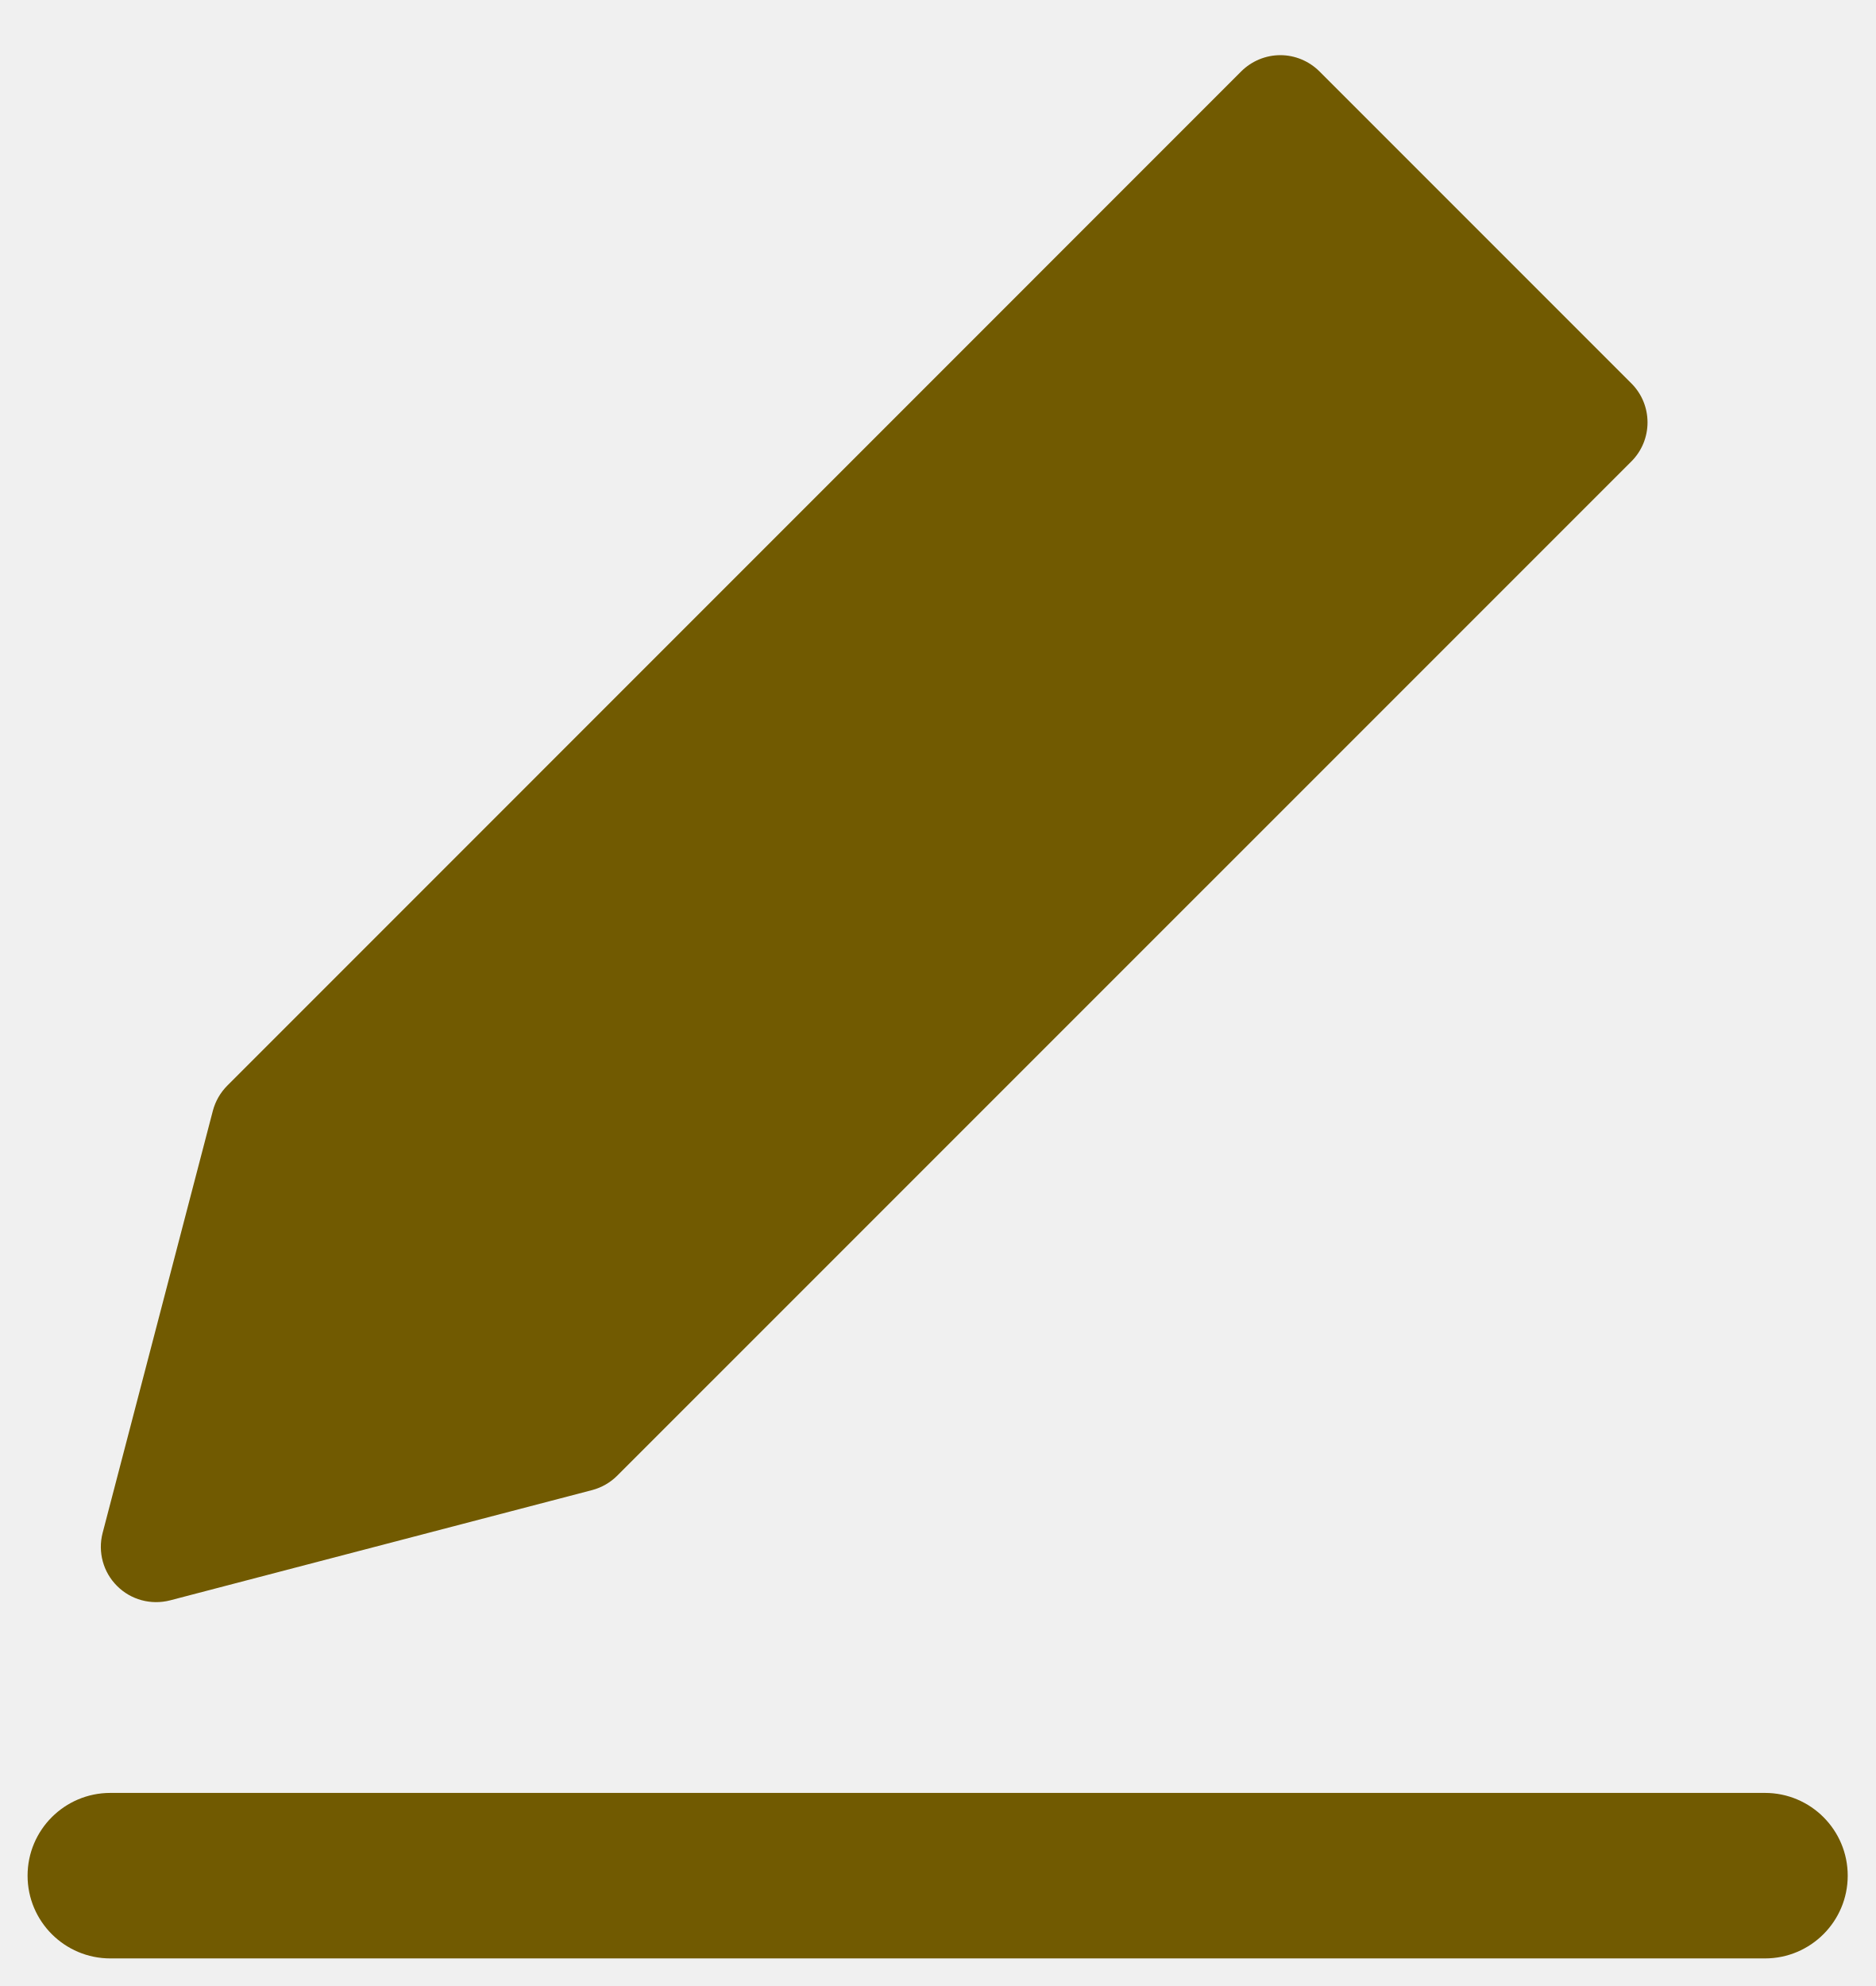
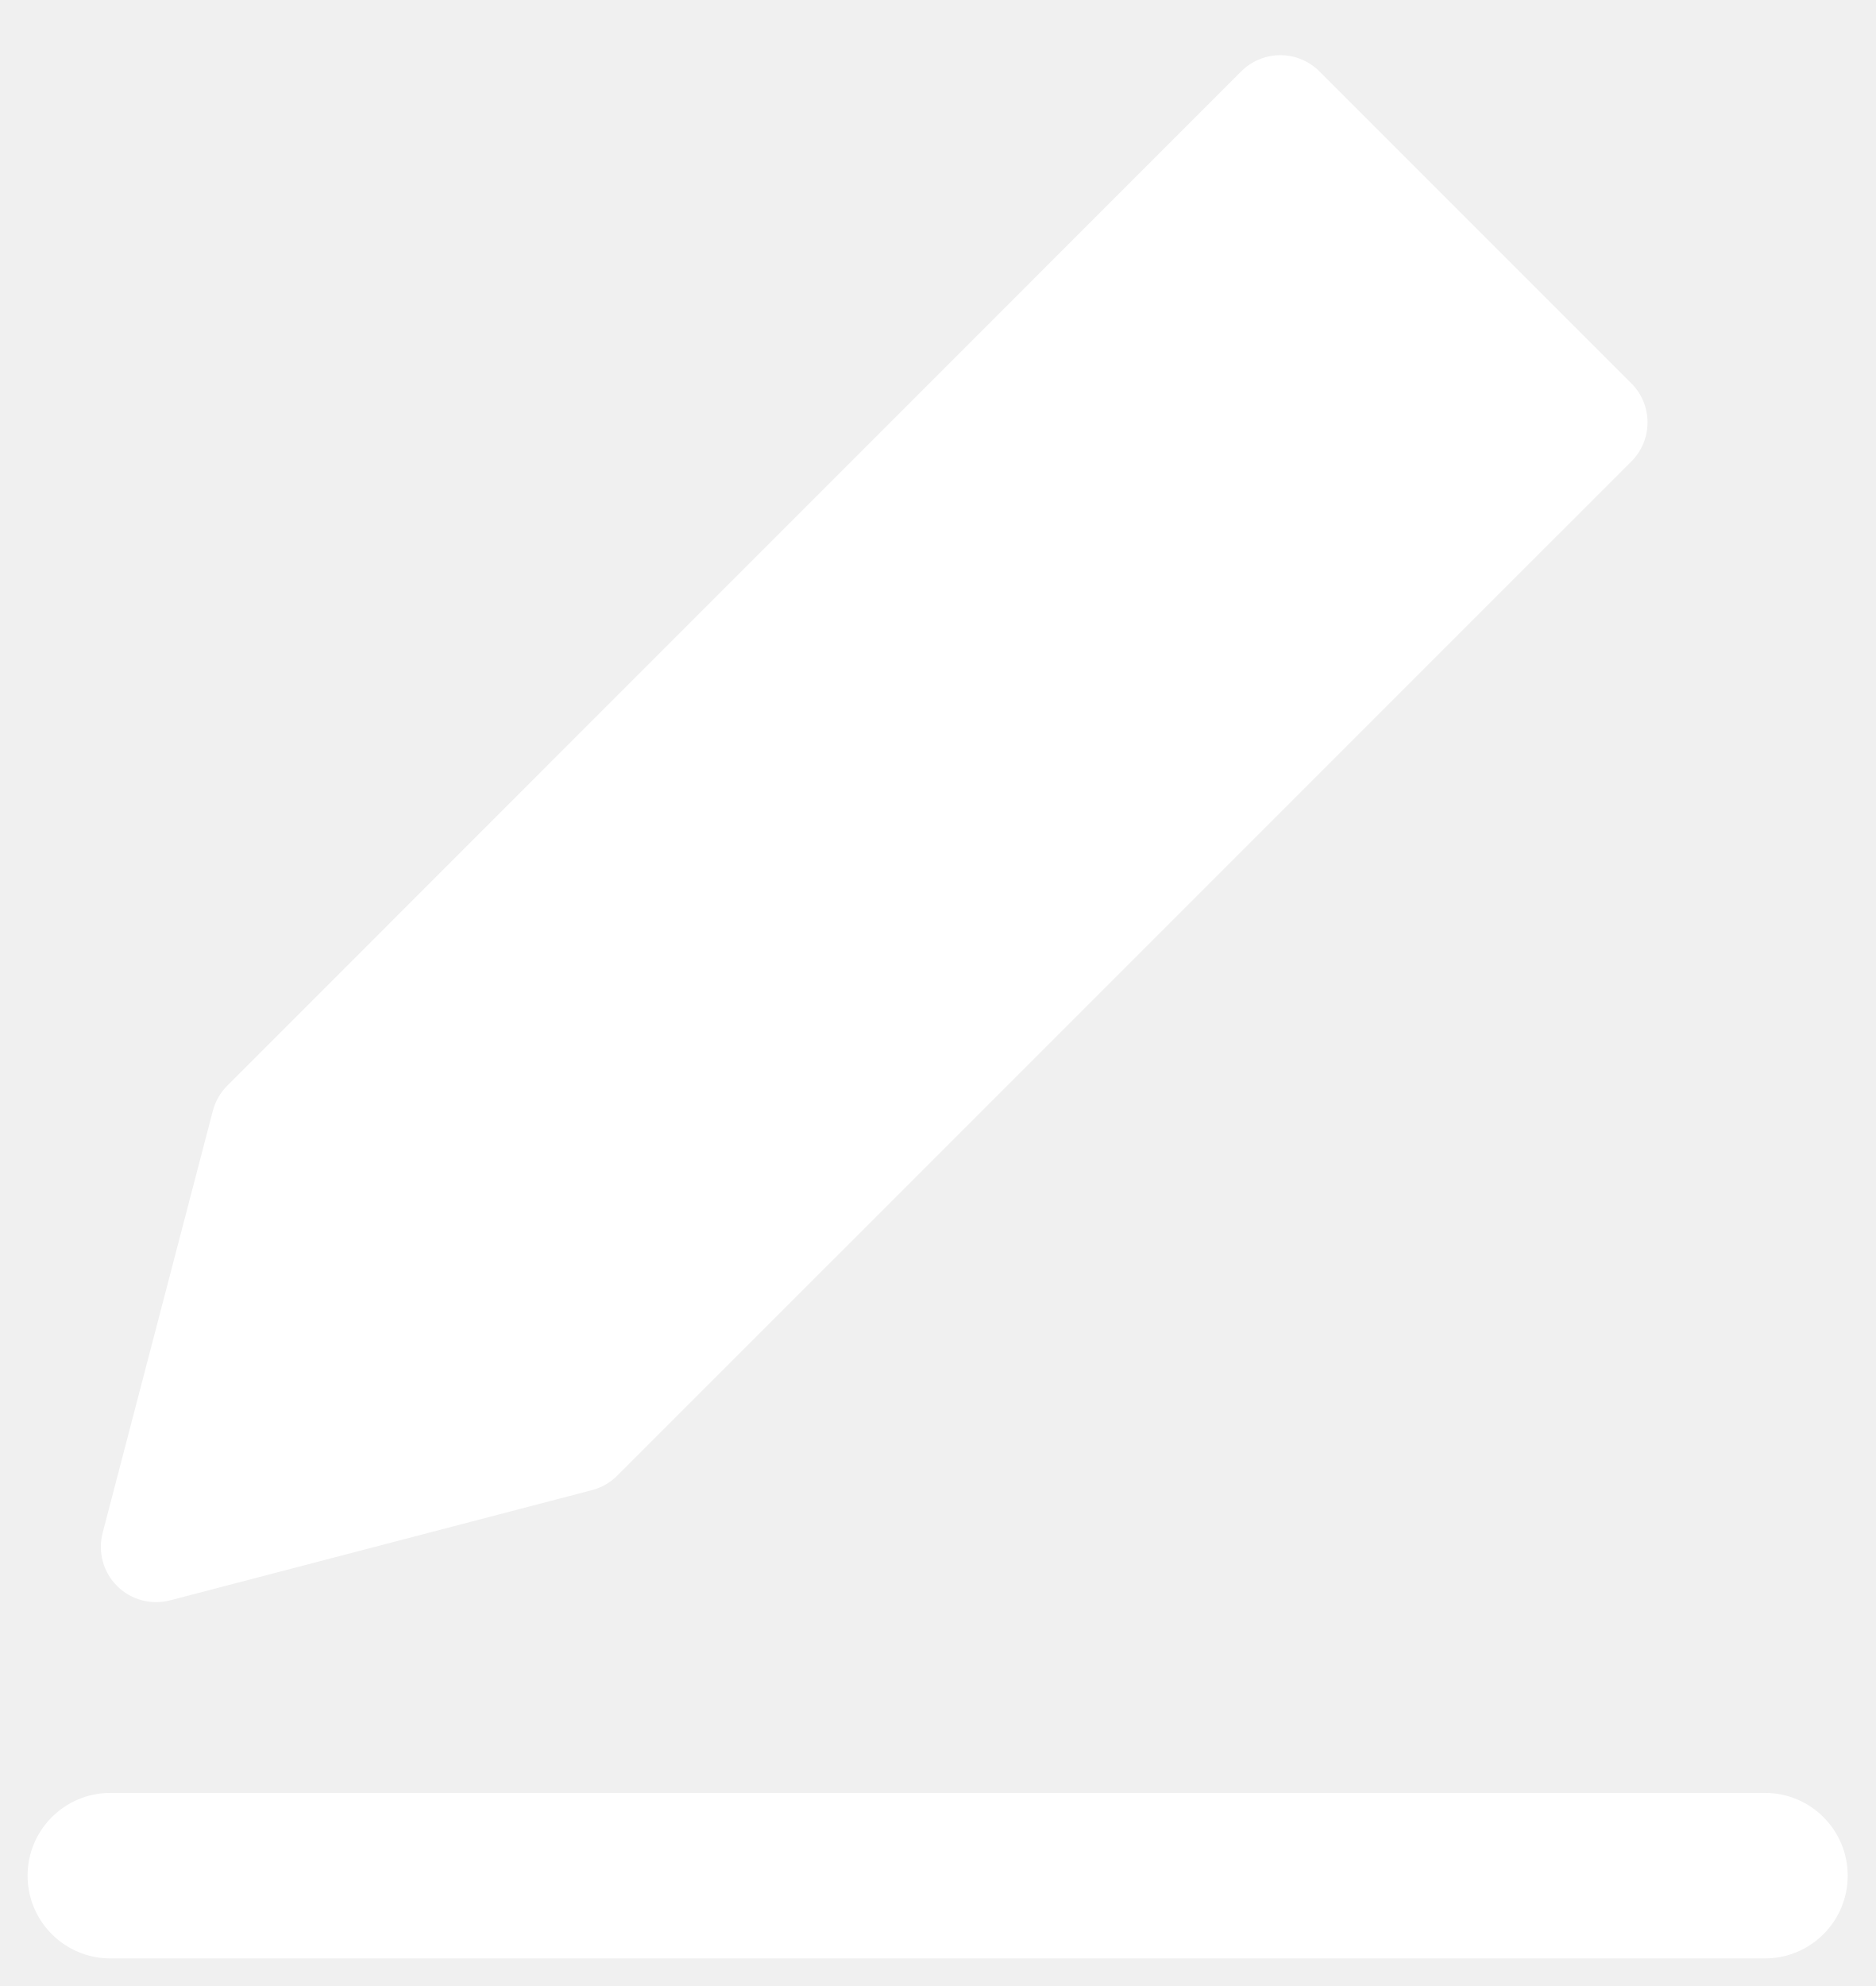
- <svg xmlns="http://www.w3.org/2000/svg" width="17" height="18" viewBox="0 0 17 18" fill="#715a01">
+ <svg xmlns="http://www.w3.org/2000/svg" width="17" height="18" viewBox="0 0 17 18" fill="white">
  <path d="M11.607 0.5C11.739 0.5 11.866 0.553 11.96 0.646L14.789 3.475C14.984 3.67 14.984 3.987 14.789 4.182L5.596 13.374C5.533 13.437 5.455 13.482 5.369 13.505L1.541 14.505C1.369 14.549 1.186 14.5 1.061 14.374C0.935 14.249 0.886 14.066 0.93 13.895L1.93 10.066C1.953 9.98 1.998 9.902 2.061 9.839L11.253 0.646C11.347 0.553 11.474 0.5 11.607 0.5Z" />
  <path d="M1 16.25C0.586 16.25 0.25 16.586 0.25 17C0.25 17.414 0.586 17.75 1 17.75H16C16.414 17.75 16.75 17.414 16.75 17C16.75 16.586 16.414 16.25 16 16.25H1Z" />
</svg>
